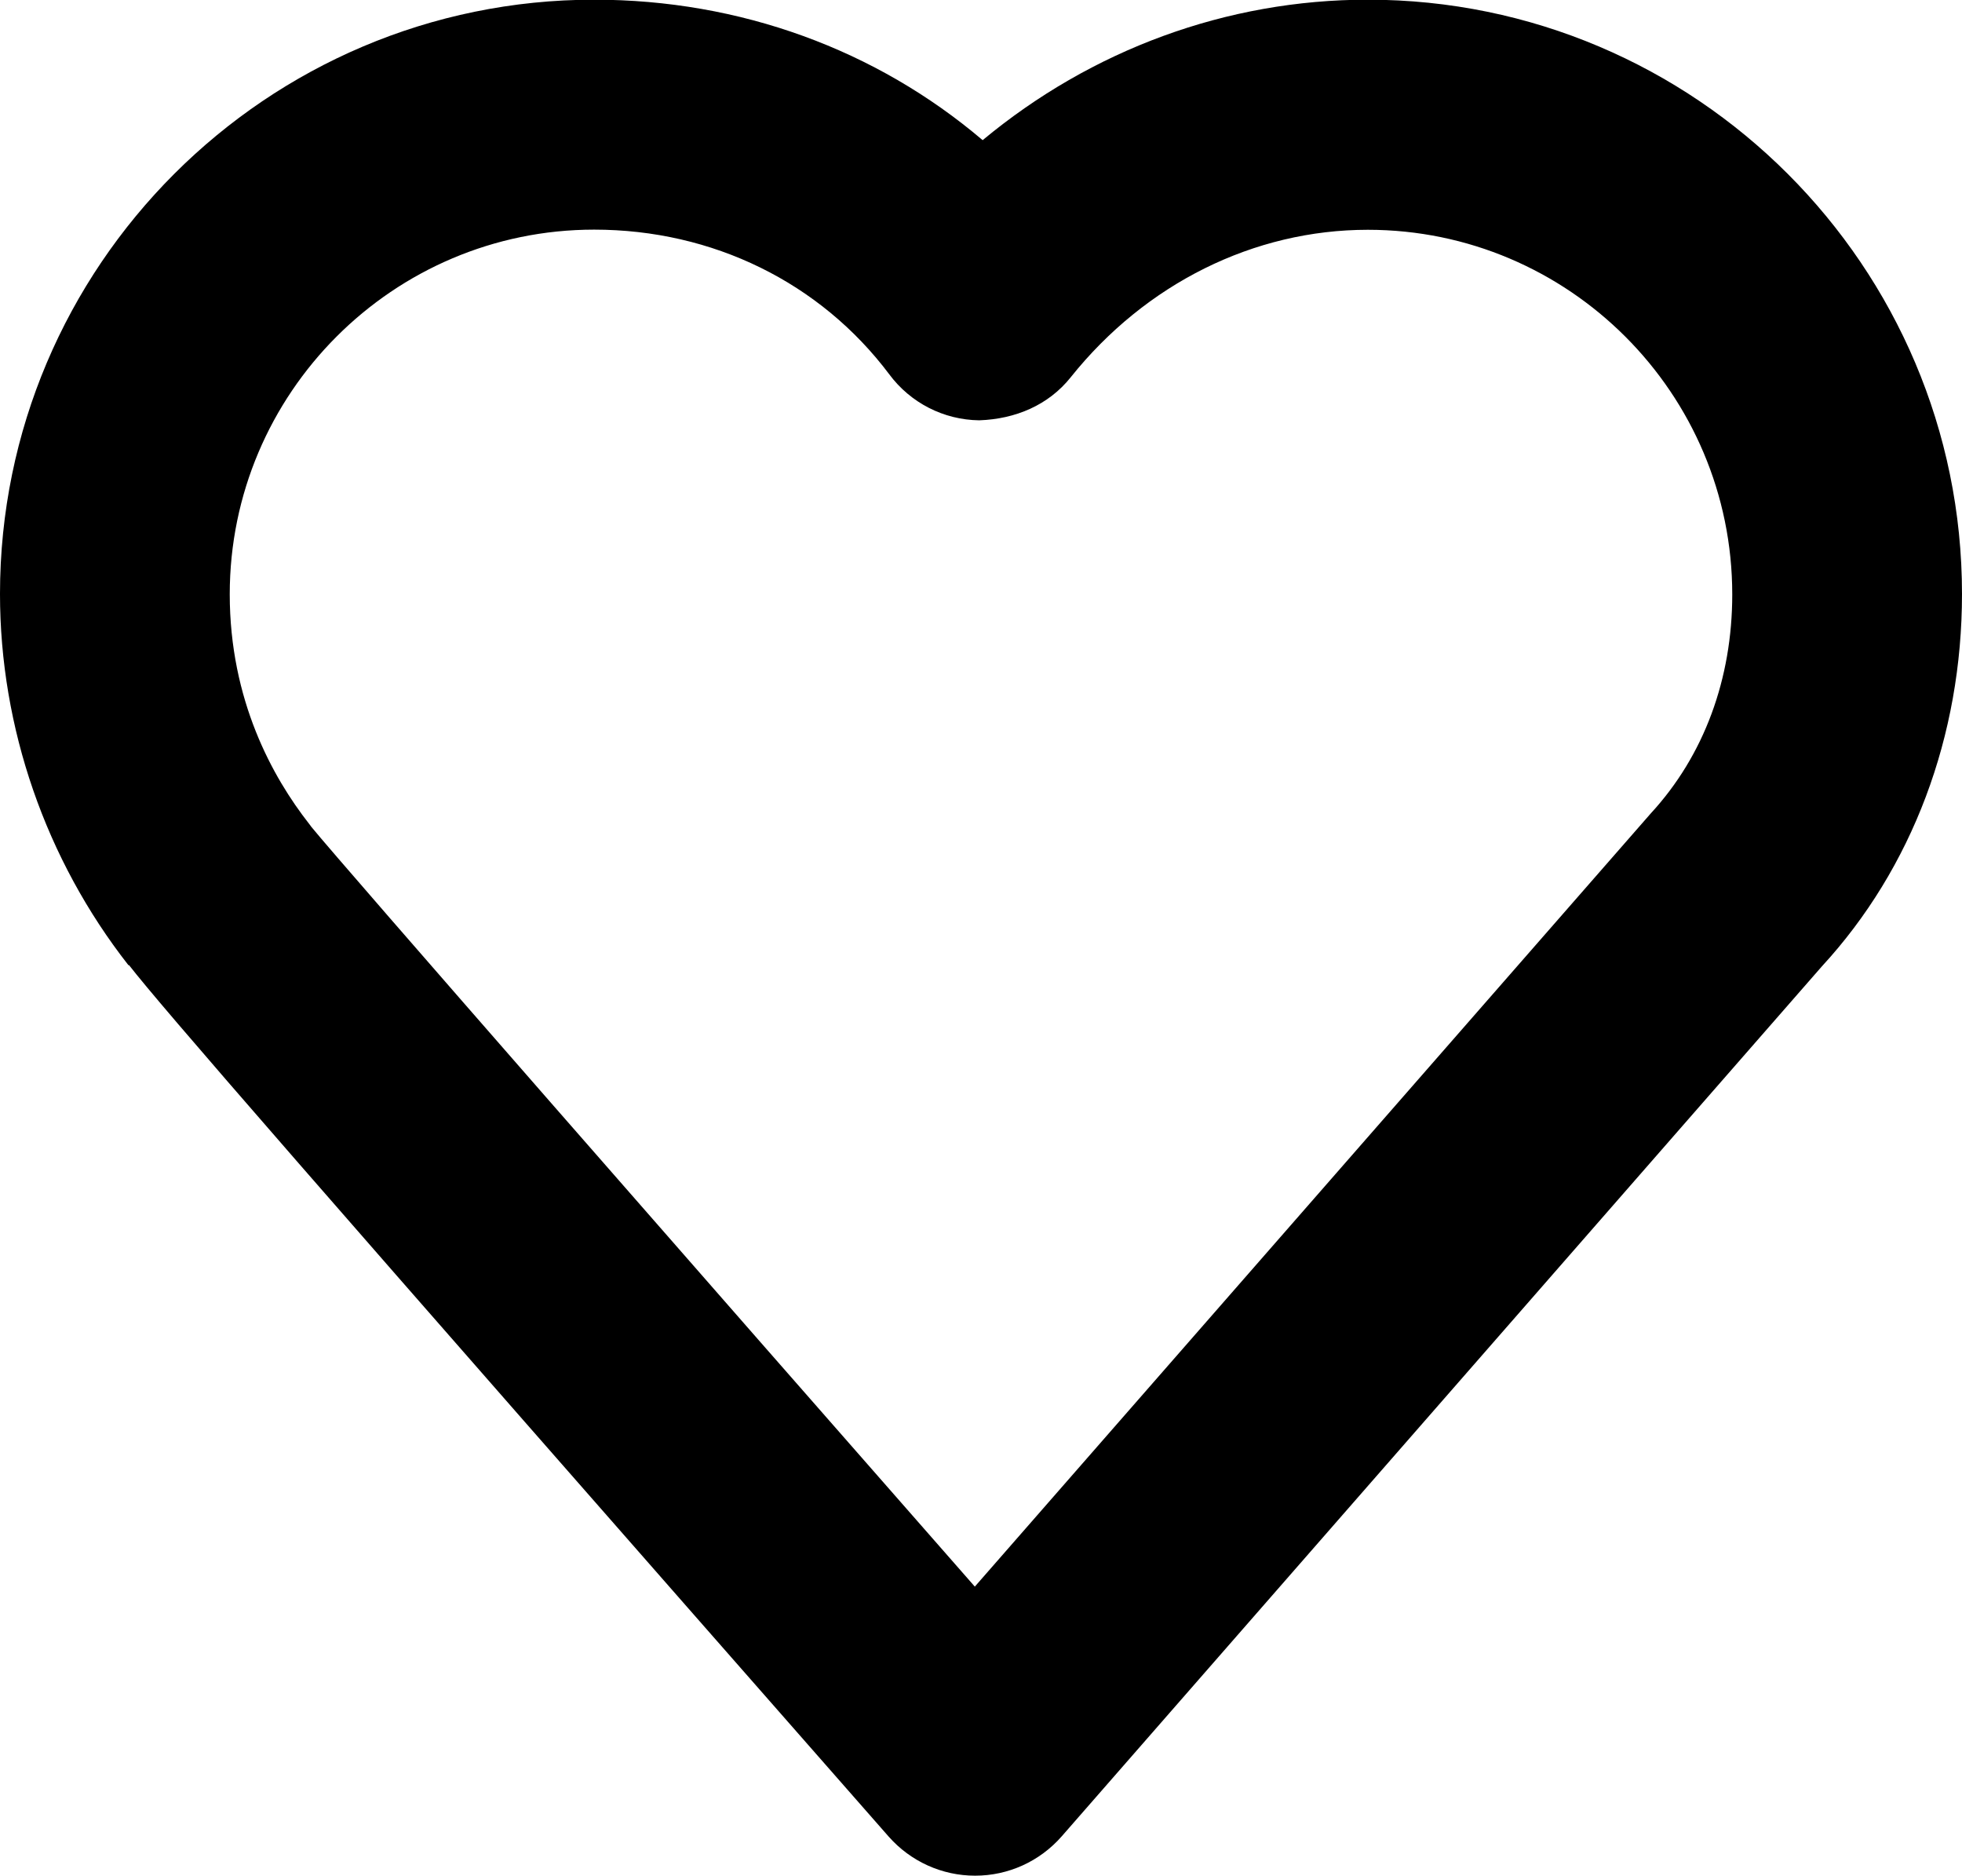
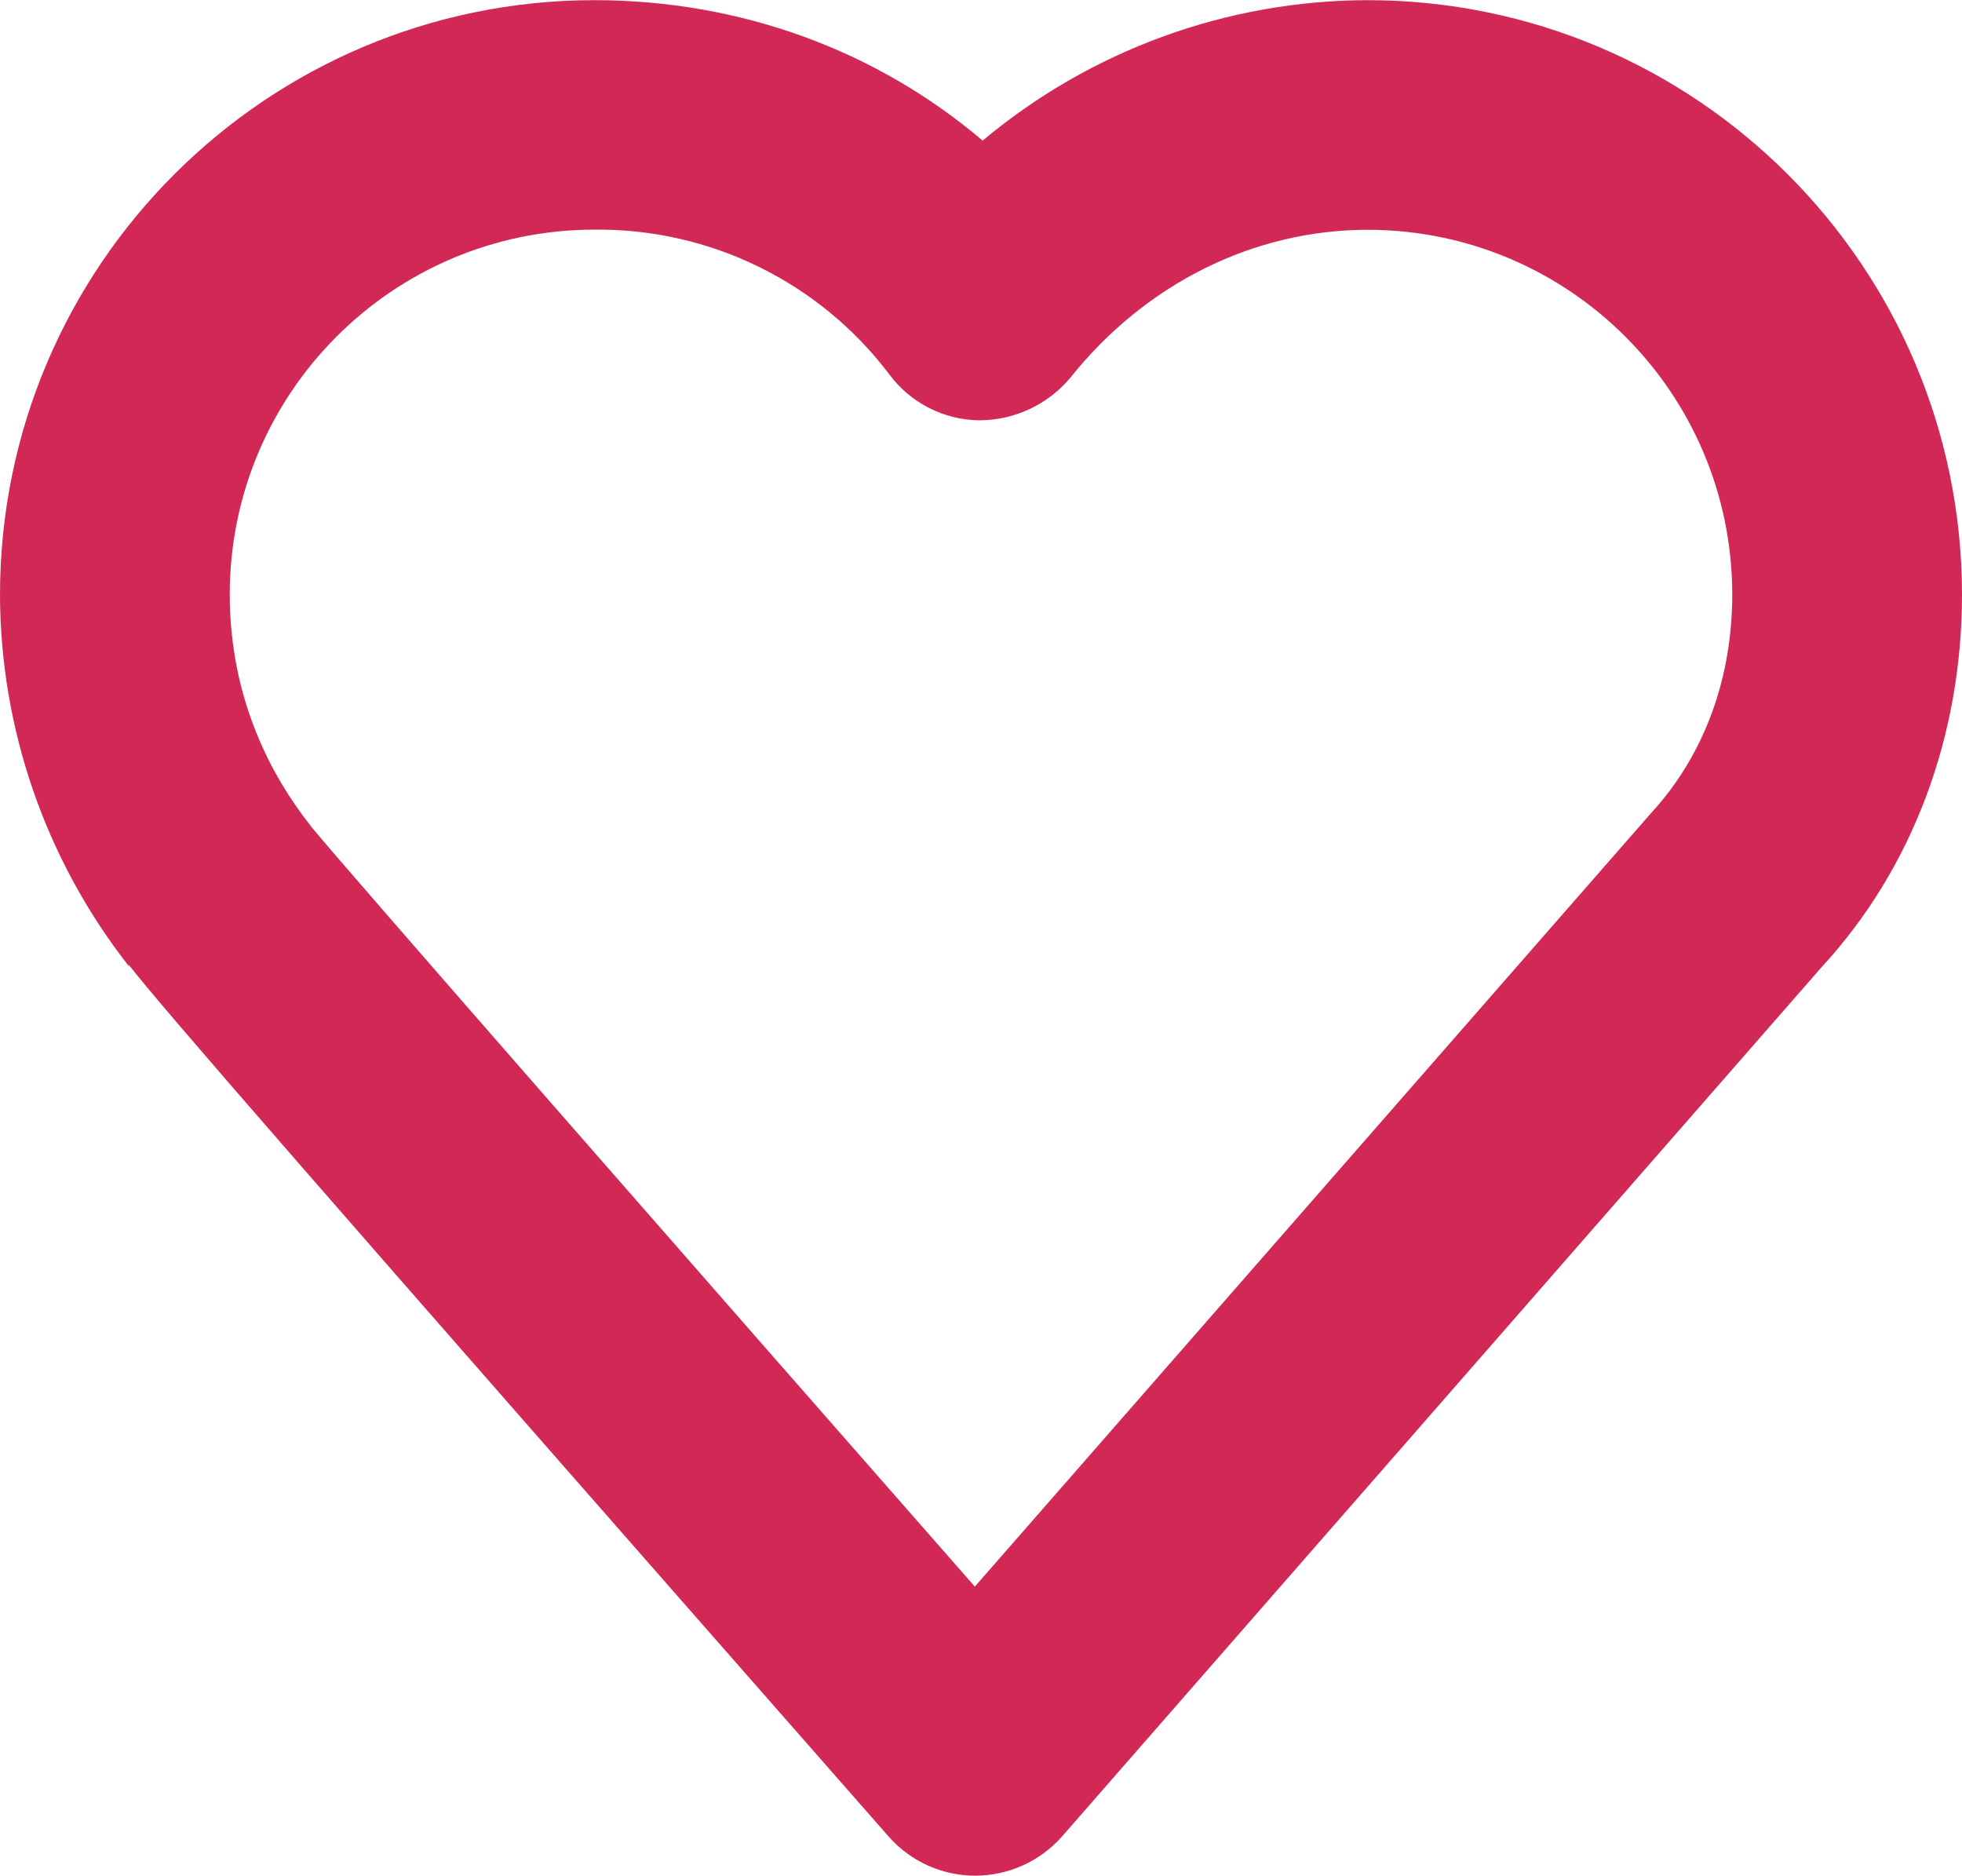
- <svg xmlns="http://www.w3.org/2000/svg" version="1.0" id="Layer_1" x="0px" y="0px" width="12.545px" height="11.99px" viewBox="521.939 473.064 12.545 11.99" enable-background="new 521.939 473.064 12.545 11.99" xml:space="preserve">
-   <g>
-     <path d="M528.174,485.055c-0.212,0-0.412-0.091-0.552-0.249c-3.798-4.324-4.644-5.298-4.858-5.572l-0.004,0.0 c-0.529-0.675-0.821-1.518-0.821-2.373c0-2.095,1.704-3.799,3.799-3.799c0.934,0,1.804,0.32,2.484,0.898 c0.696-0.578,1.56-0.898,2.463-0.898c2.095,0,3.799,1.704,3.799,3.799c0,0.909-0.318,1.754-0.896,2.381l-4.86,5.561 C528.587,484.964,528.386,485.055,528.174,485.055L528.174,485.055z M523.929,478.349c0.208,0.255,2.471,2.839,4.243,4.858 l4.323-4.944c0.34-0.369,0.52-0.86,0.52-1.399c0-1.285-1.045-2.331-2.33-2.331c-0.729,0-1.421,0.344-1.9,0.943 c-0.142,0.178-0.353,0.267-0.585,0.275c-0.227-0.003-0.439-0.111-0.575-0.294c-0.441-0.587-1.129-0.925-1.887-0.925 c-1.285,0-2.33,1.046-2.33,2.331c0,0.678,0.275,1.171,0.507,1.467C523.919,478.336,523.925,478.342,523.929,478.349z" />
-   </g>
+ <svg xmlns="http://www.w3.org/2000/svg" id="Layer_1" width="12.545" height="11.99" viewBox="502.231 474.898 12.545 11.99">
+   <path fill="#D22856" d="M508.466 486.889a.737.737 0 0 1-.552-.249c-3.798-4.324-4.644-5.298-4.858-5.572l-.004.003a3.866 3.866 0 0 1-.821-2.373 3.803 3.803 0 0 1 3.799-3.799c.934 0 1.804.32 2.484.898a3.847 3.847 0 0 1 2.463-.898 3.803 3.803 0 0 1 3.799 3.799c0 .909-.318 1.754-.896 2.381l-4.86 5.561a.742.742 0 0 1-.554.249zm-4.245-6.706c.208.255 2.471 2.839 4.243 4.858l4.323-4.944c.34-.369.52-.86.52-1.399a2.333 2.333 0 0 0-2.33-2.331c-.729 0-1.421.344-1.9.943a.76.76 0 0 1-.585.275.727.727 0 0 1-.575-.294 2.333 2.333 0 0 0-1.887-.925 2.333 2.333 0 0 0-2.33 2.331c0 .678.275 1.171.507 1.467l.014.019z" />
</svg>
